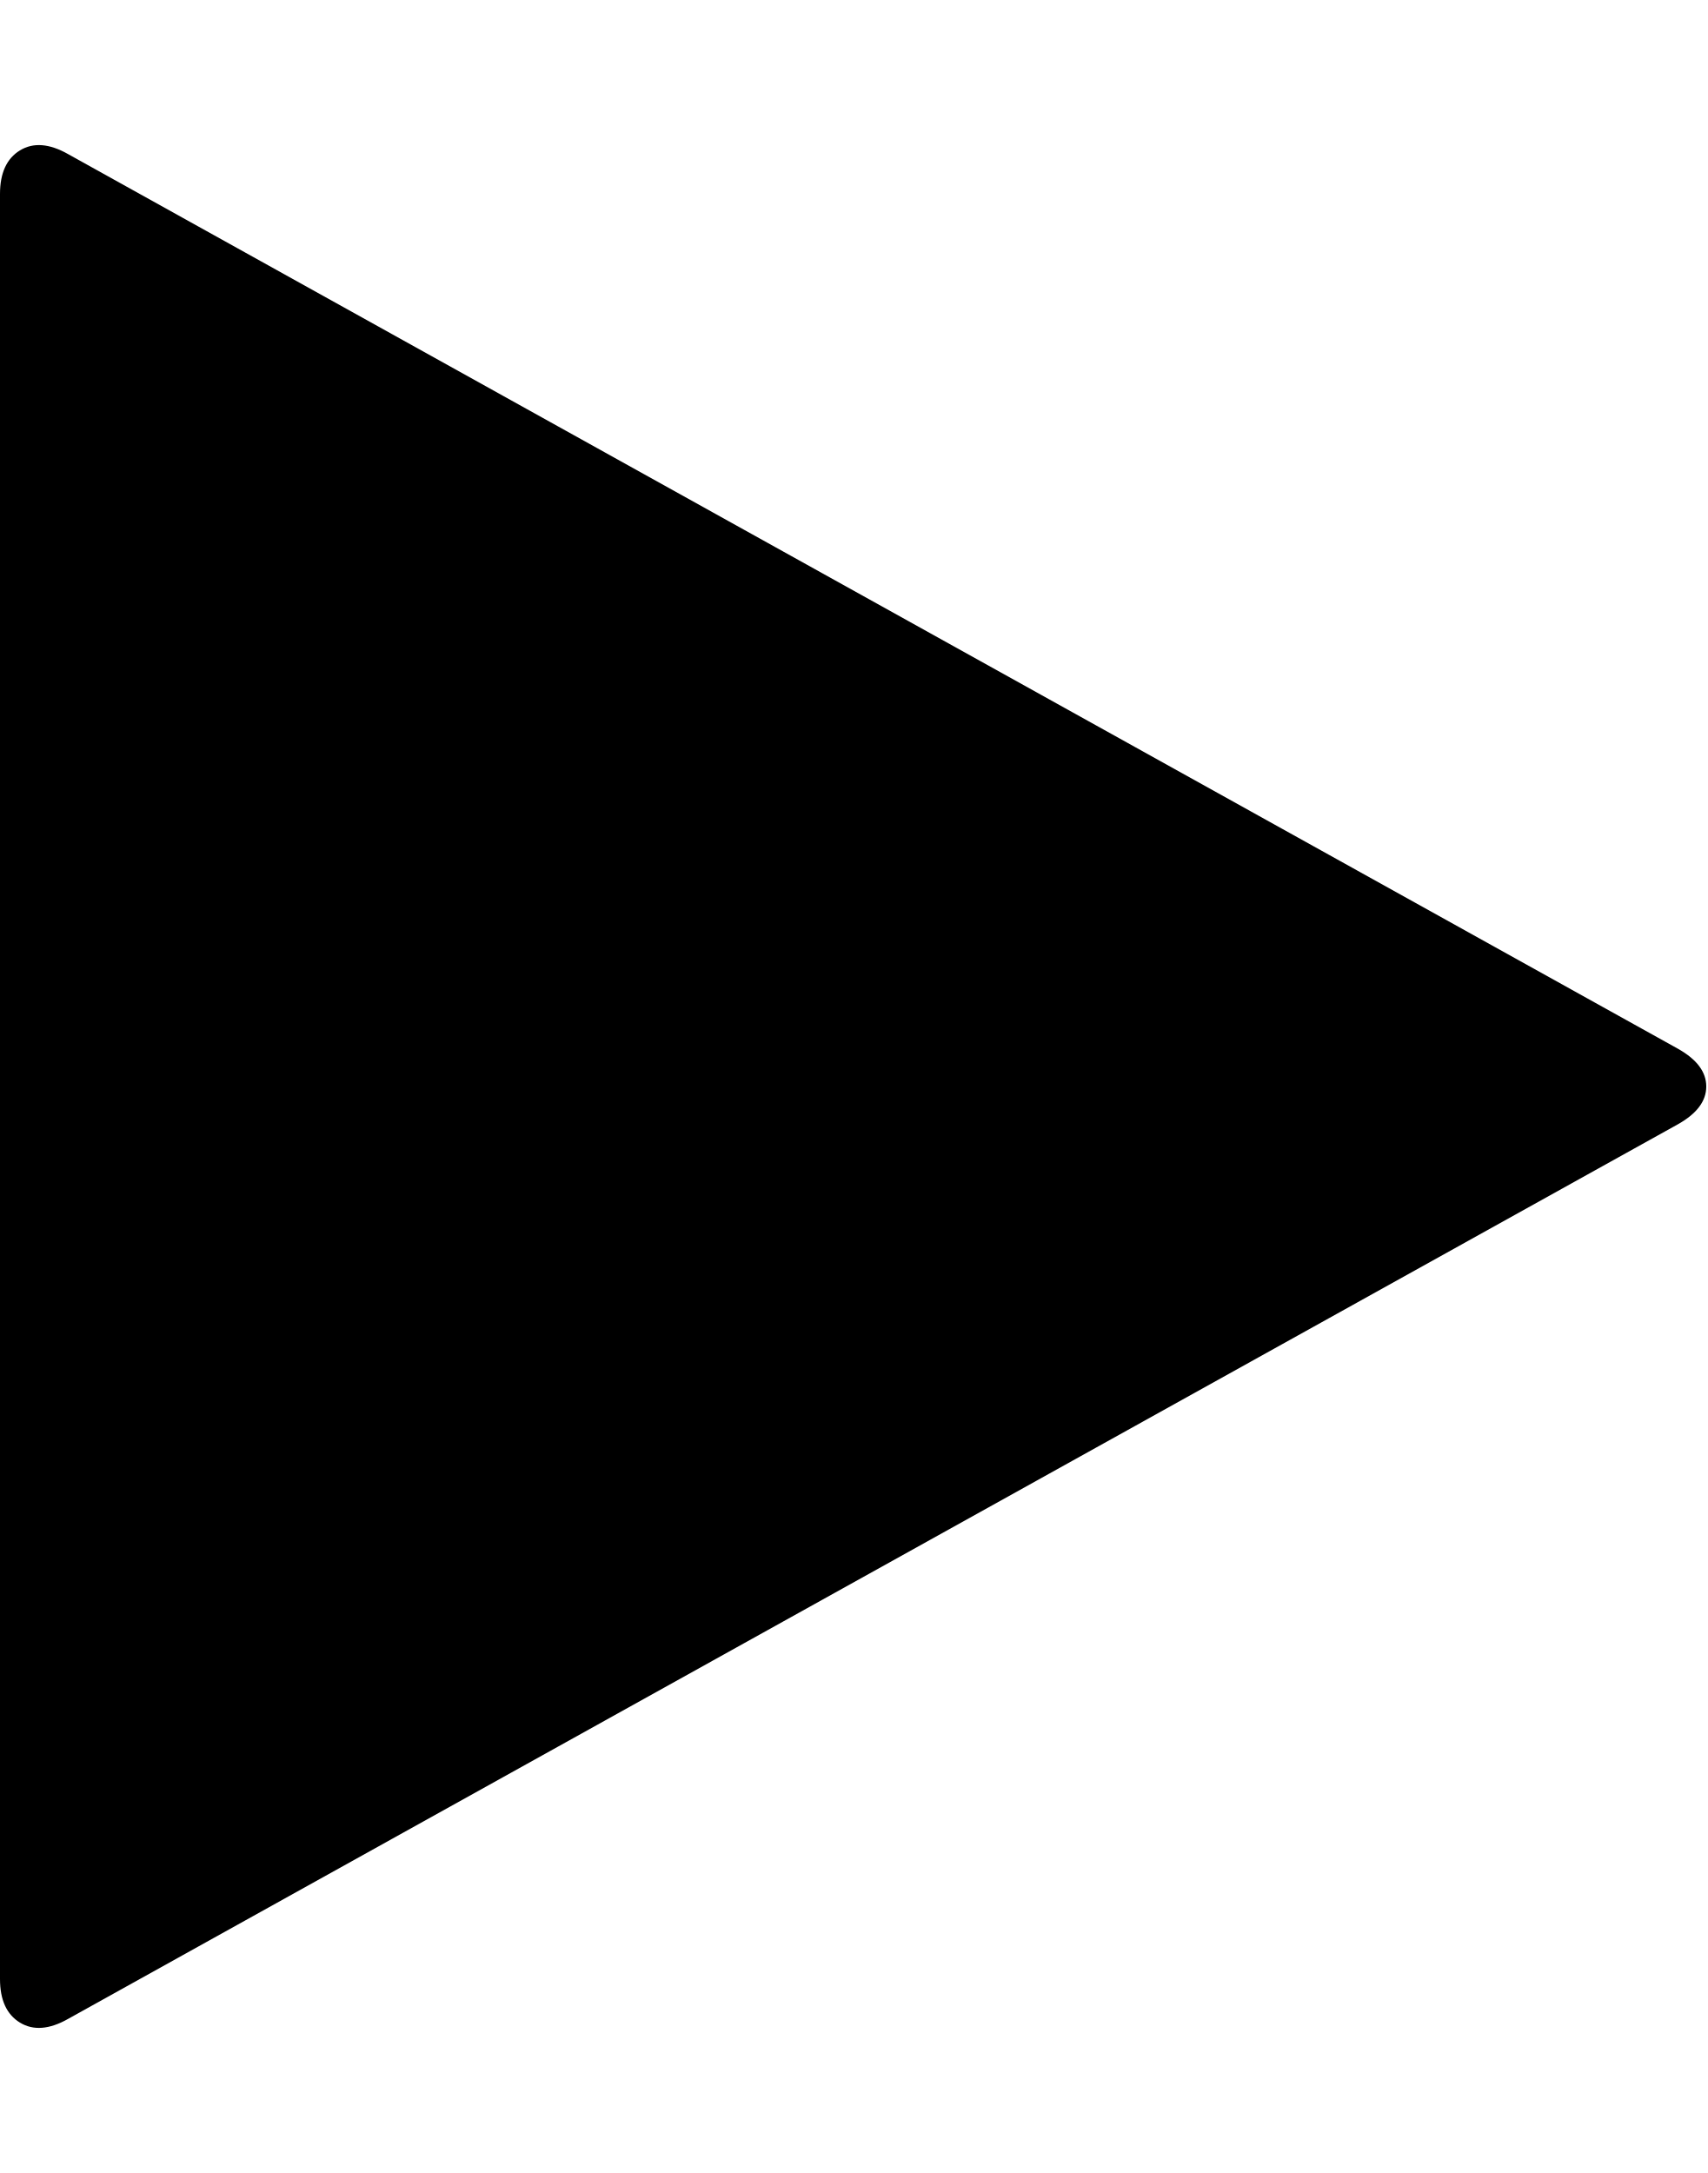
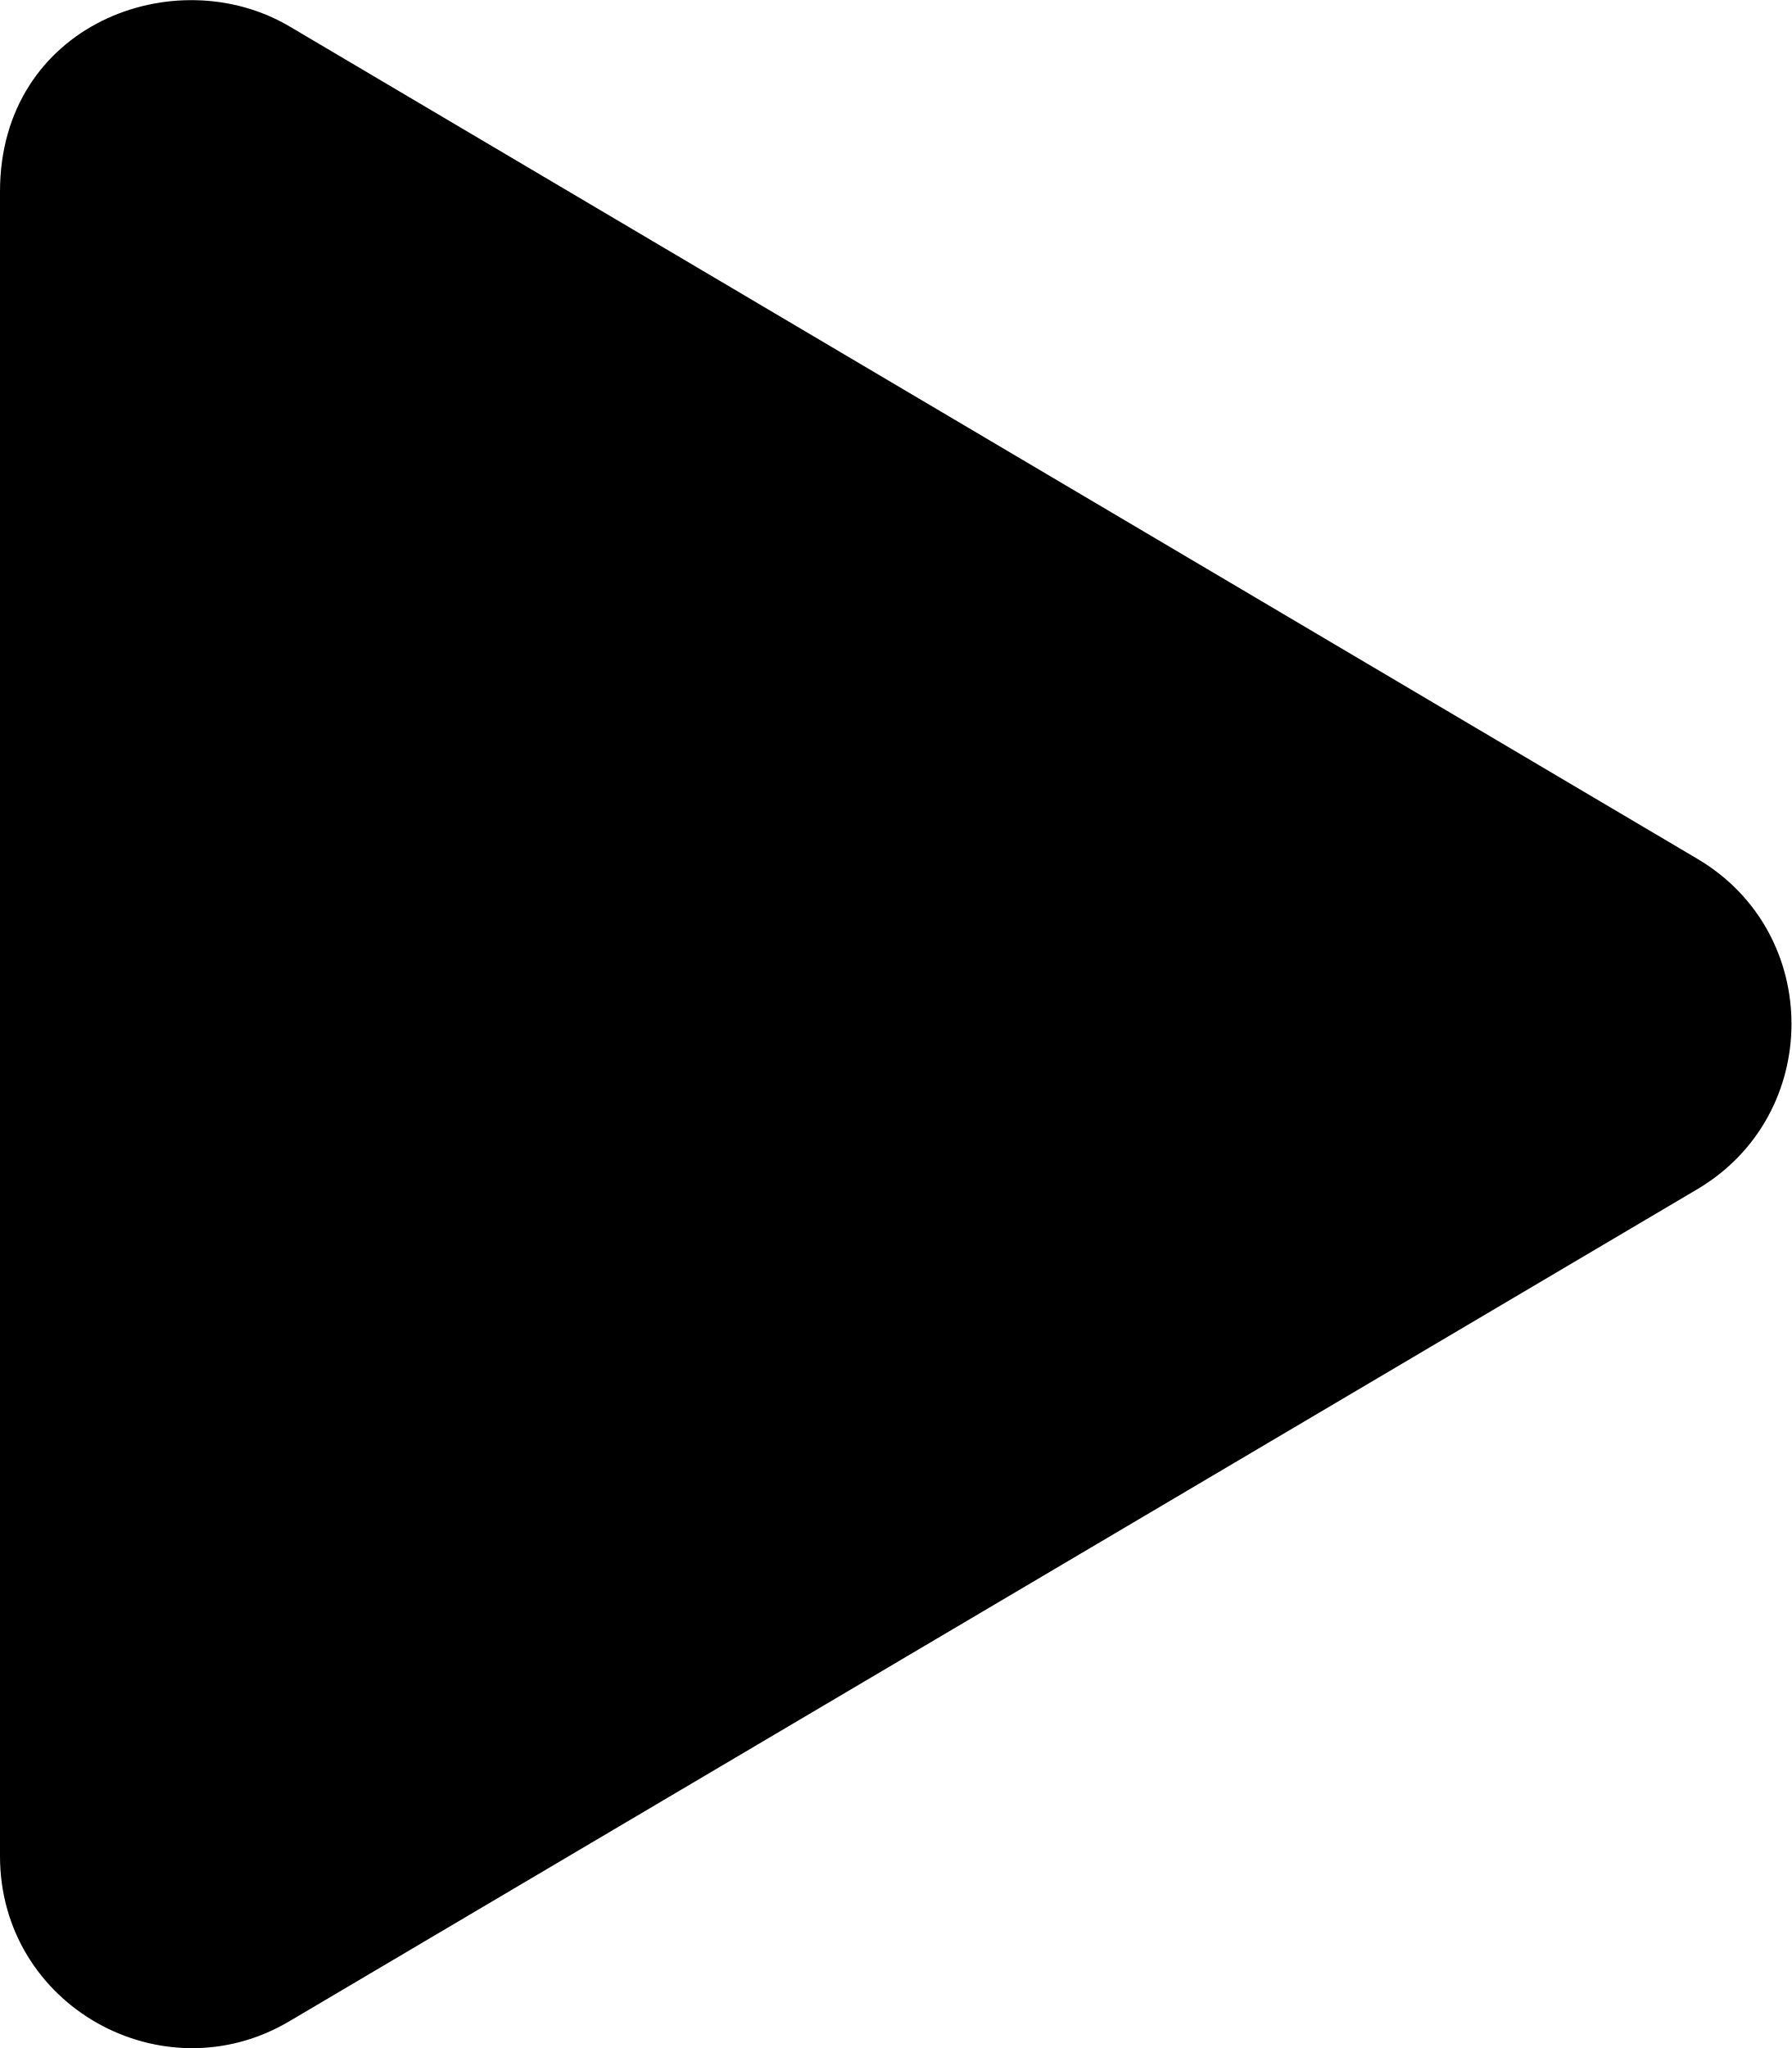
- <svg xmlns="http://www.w3.org/2000/svg" height="1000" width="785.7">
-   <path d="M772.3 517.3l-741 411.8q-12.9 7.3 -22.1 1.7T0 910.7V89.3Q0 74.8 9.2 69.2t22.1 1.7l741 411.8q12.9 7.3 12.9 17.3t-12.9 17.3z" />
+ <svg xmlns="http://www.w3.org/2000/svg" height="1000" width="875">
+   <path d="M828.9 419.3L141.4 12.9C85.5 -20.1 0 11.9 0 93.6v812.7c0 73.2 79.5 117.3 141.4 80.6L828.9 580.7c61.3 -36.2 61.5 -125.2 0 -161.4z" />
</svg>
